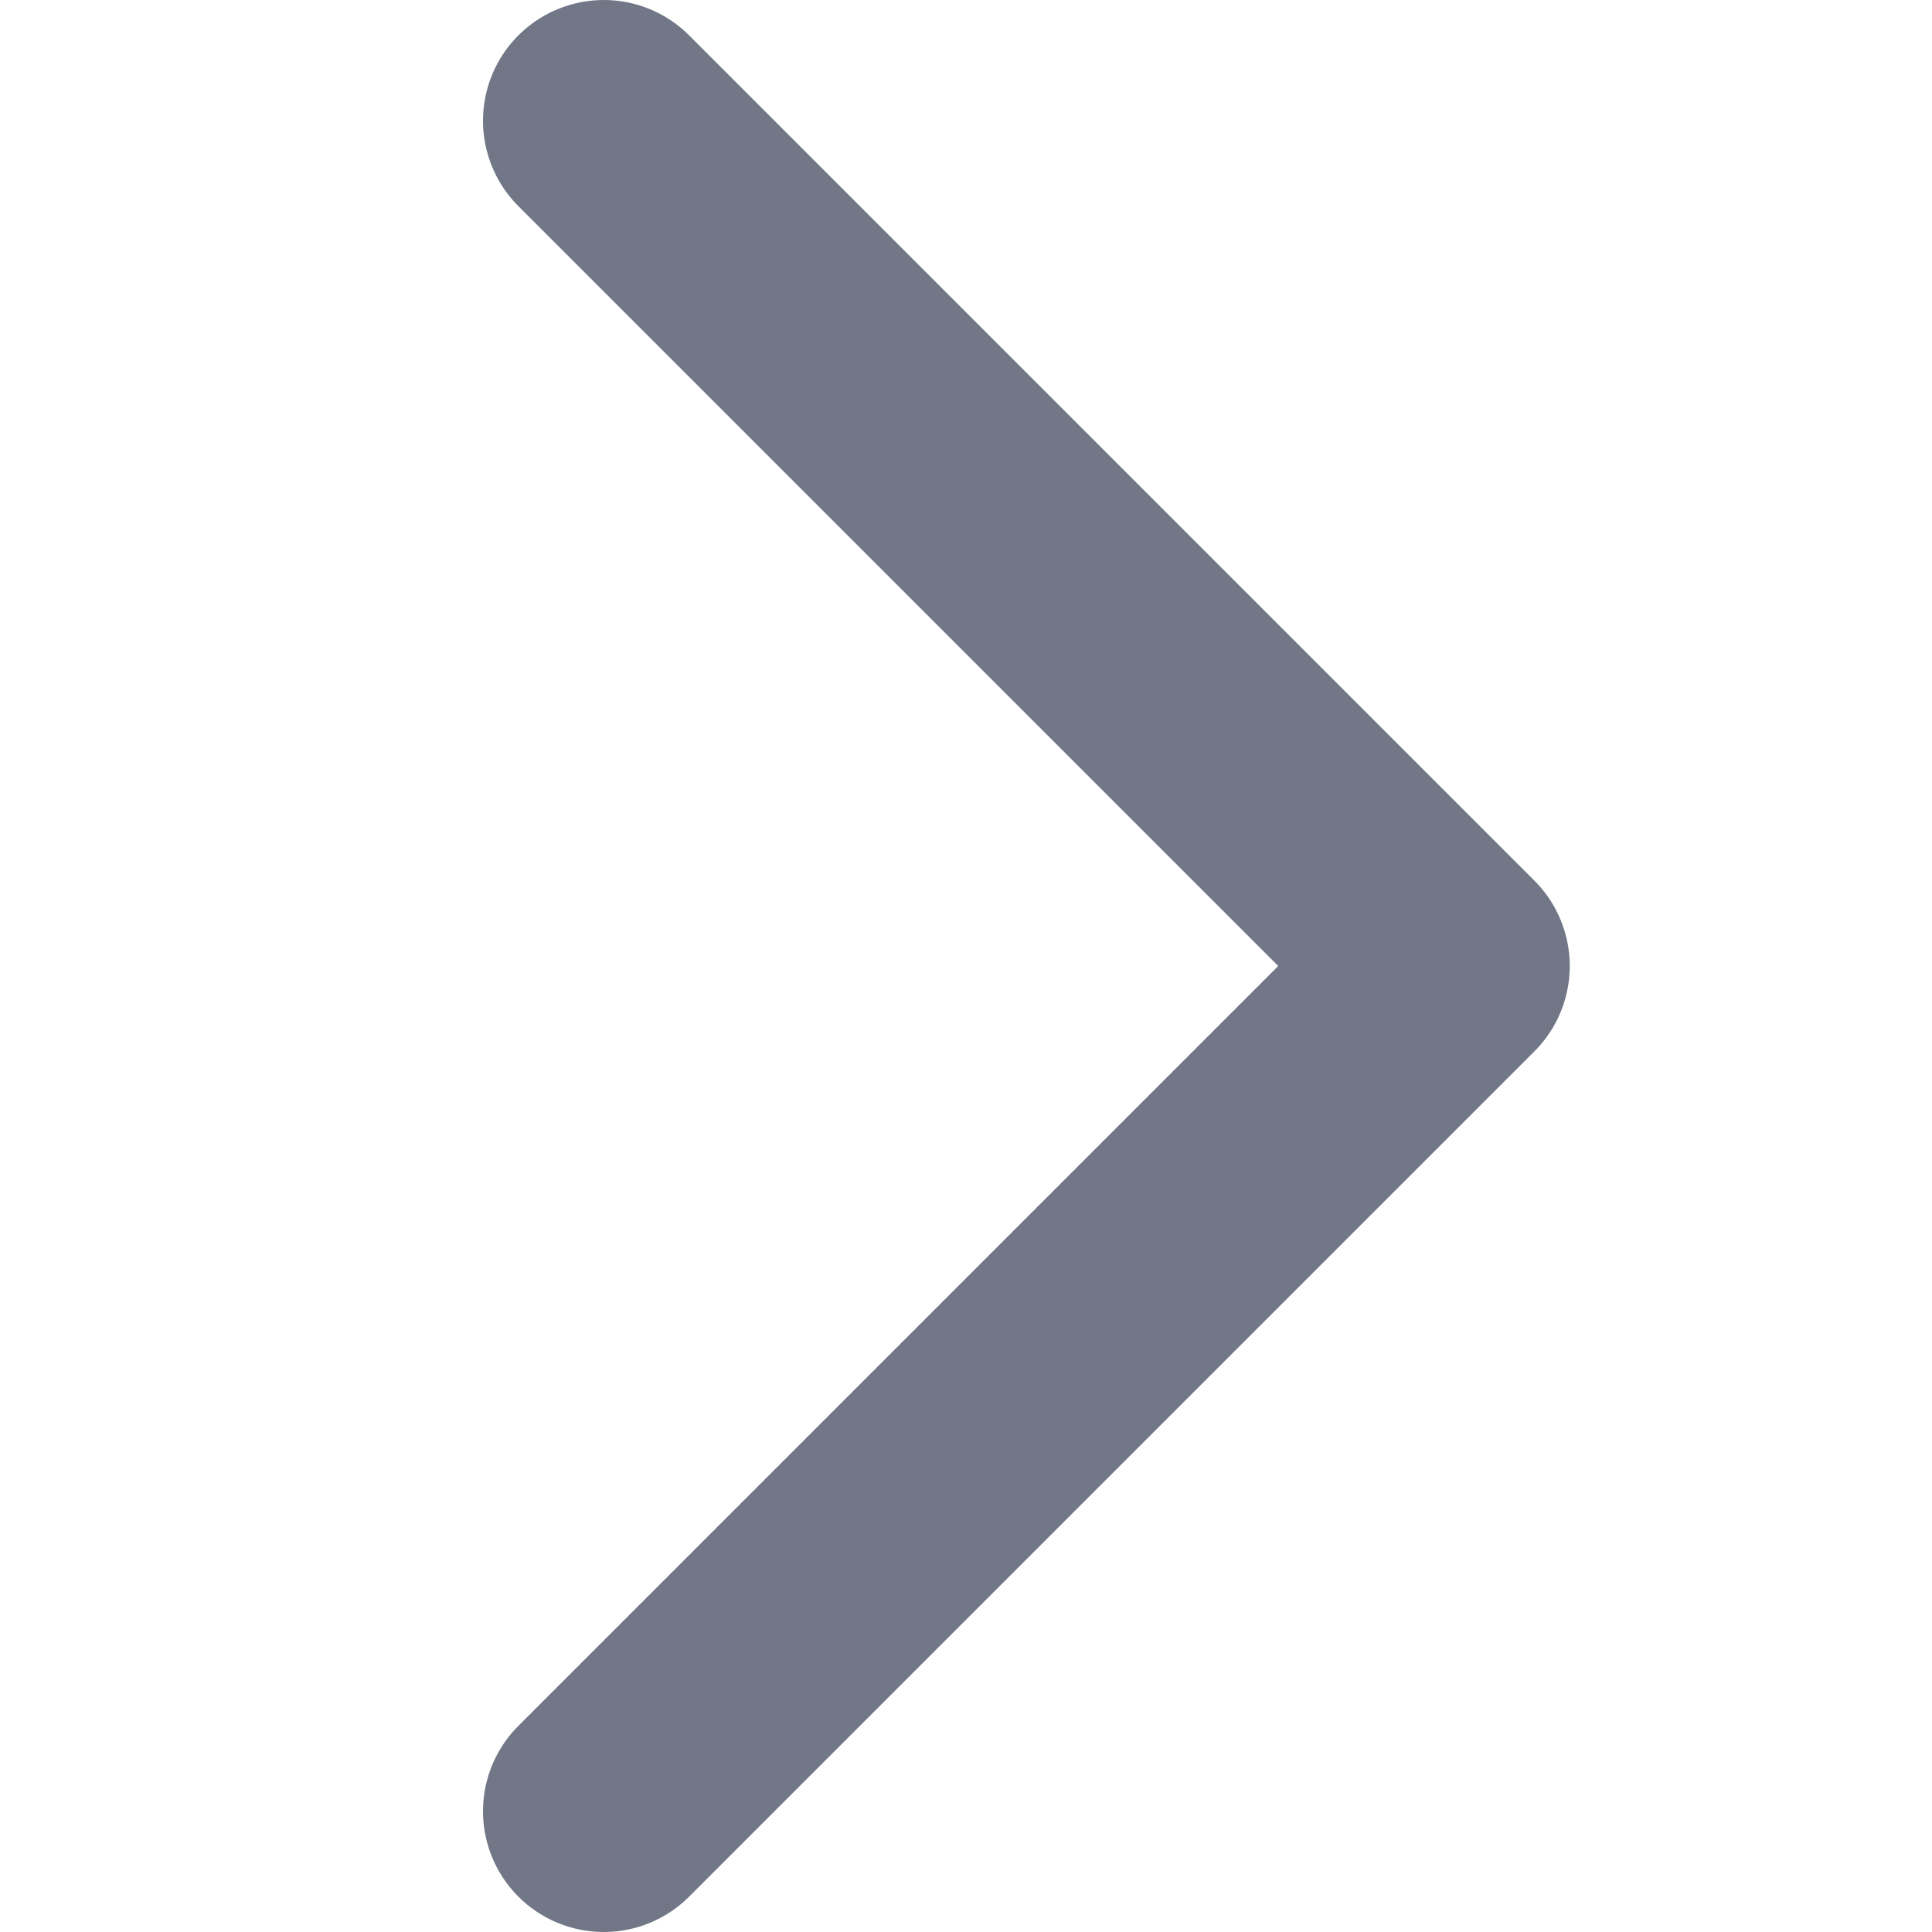
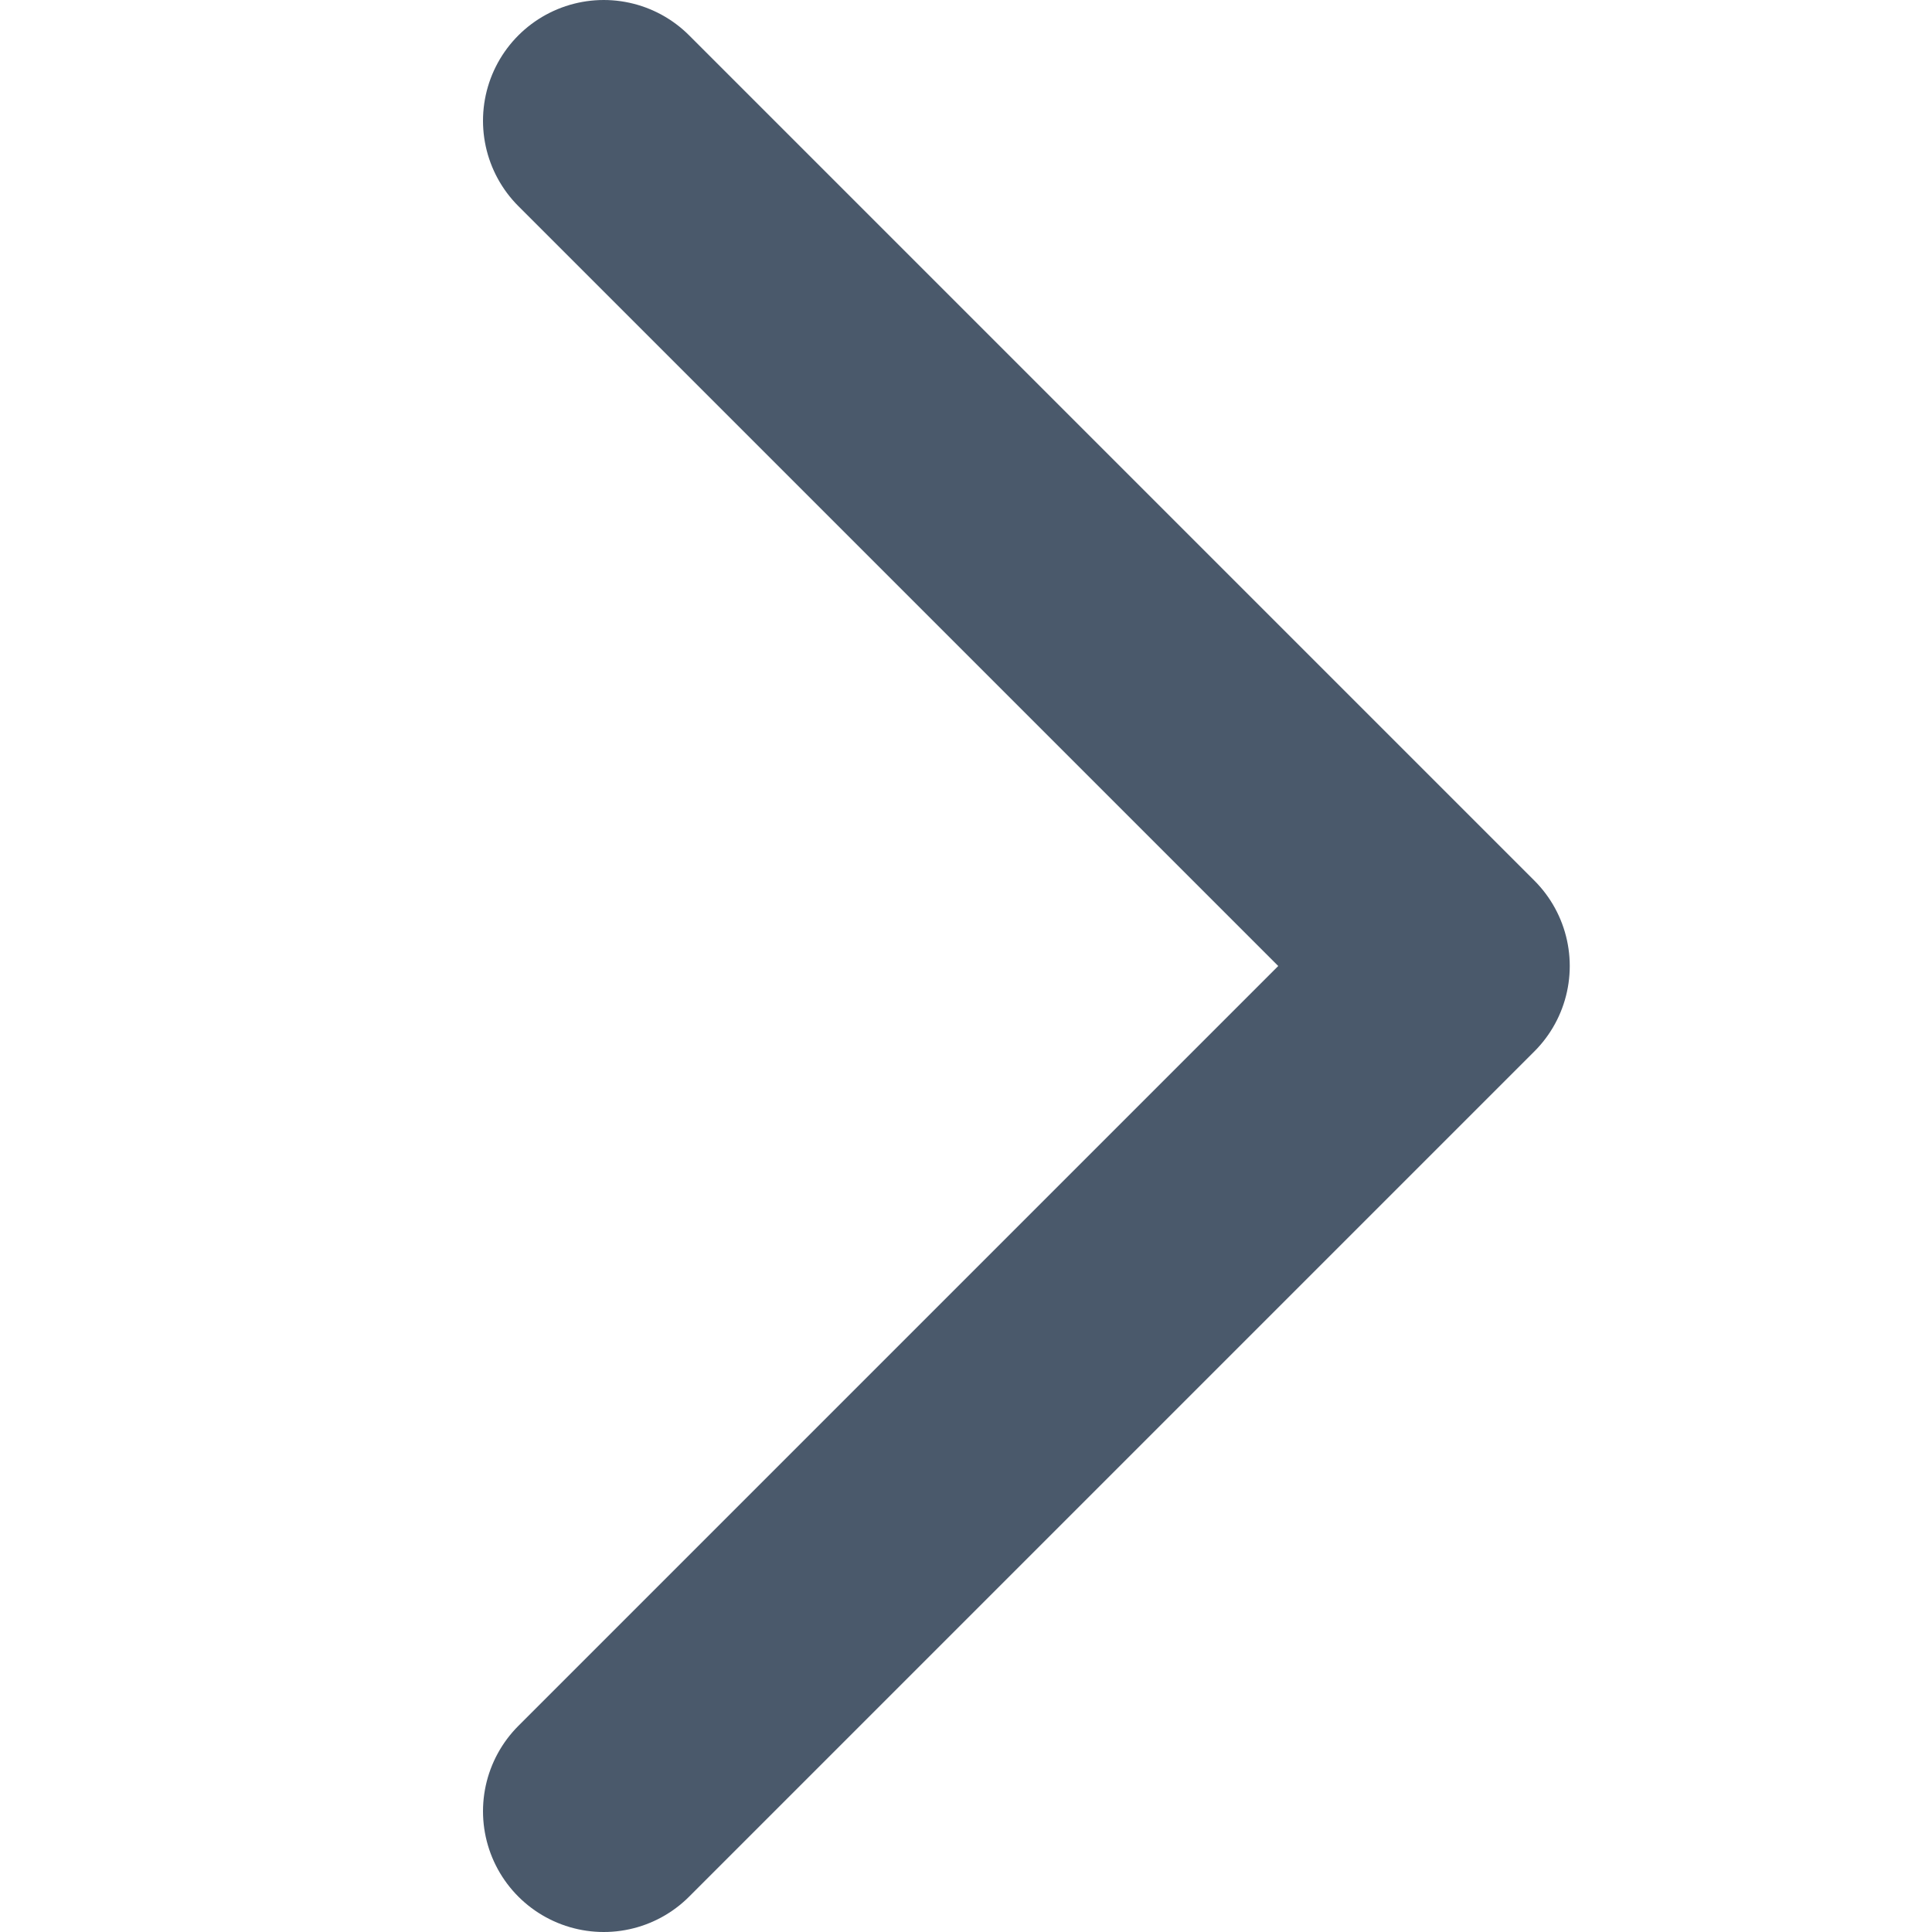
<svg xmlns="http://www.w3.org/2000/svg" fill="none" width="16" height="16" viewBox="0 0 16 16" class="active ">
-   <path d="M5 15L12 8L5 1" stroke="#717786" stroke-width="2" stroke-miterlimit="10" stroke-linecap="round" stroke-linejoin="round" />
+   <path d="M5 15L12 8L5 1" stroke="#4A596B" stroke-width="2" stroke-miterlimit="10" stroke-linecap="round" stroke-linejoin="round" />
</svg>
